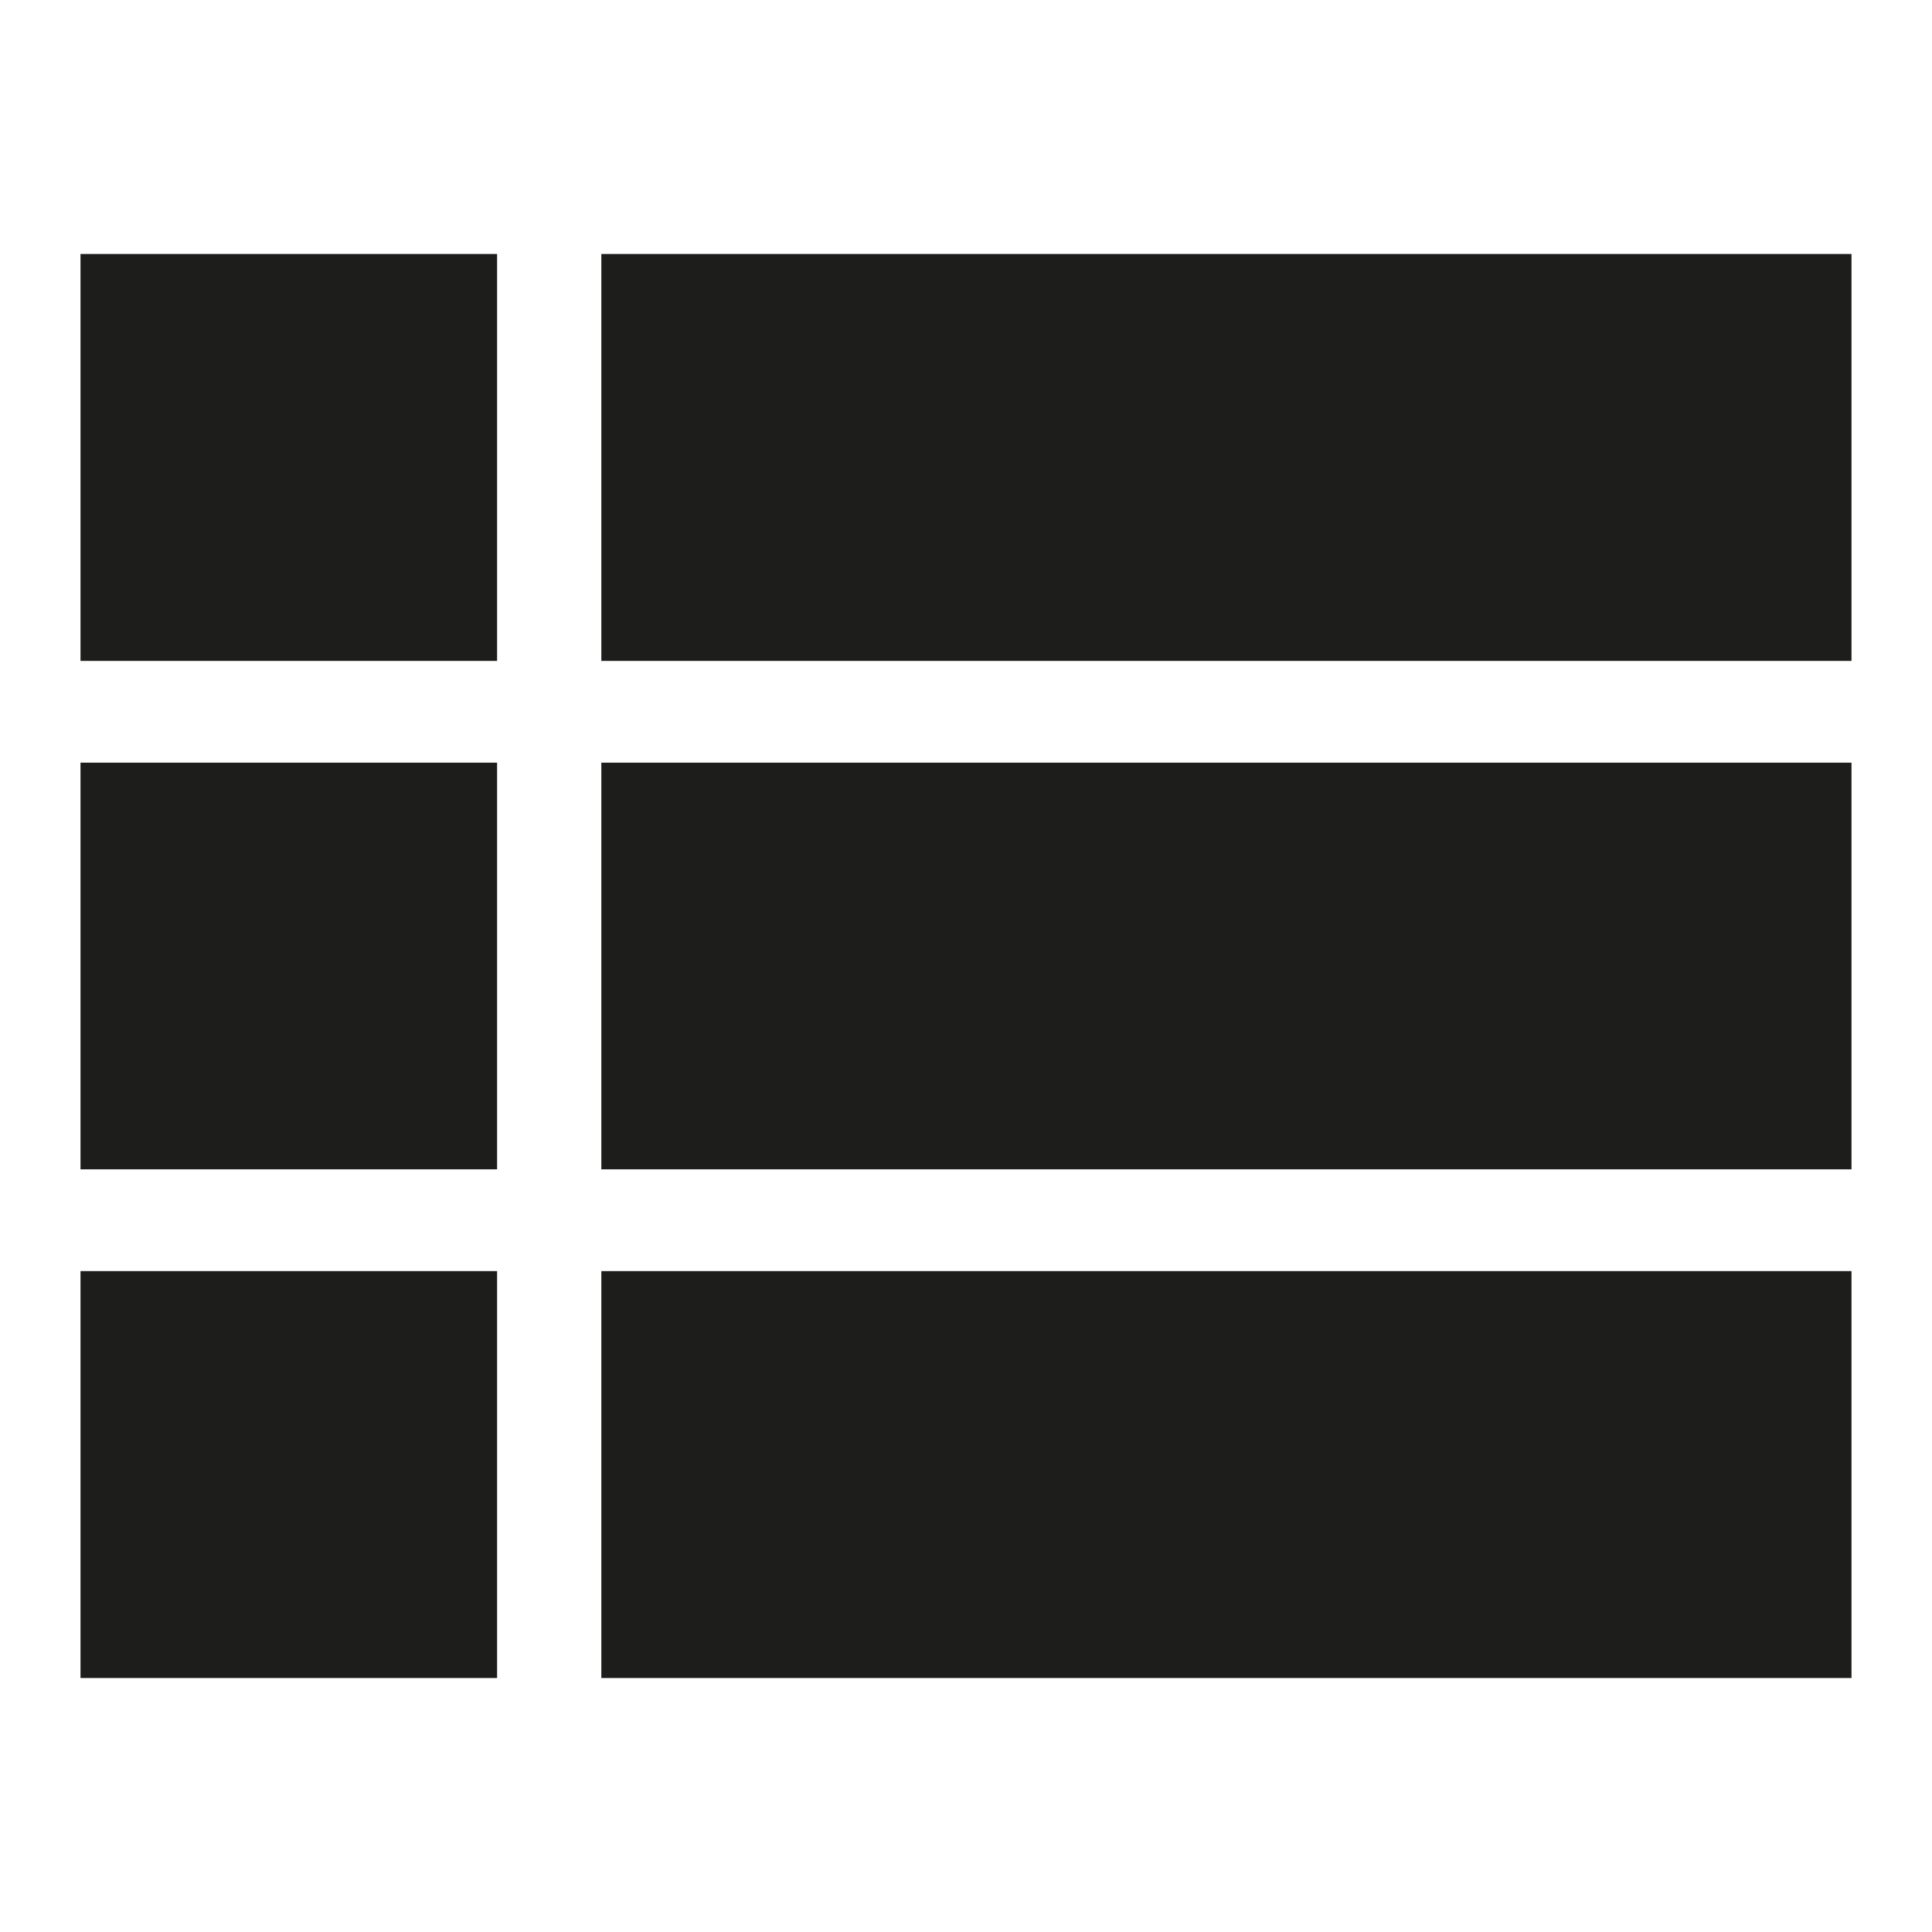
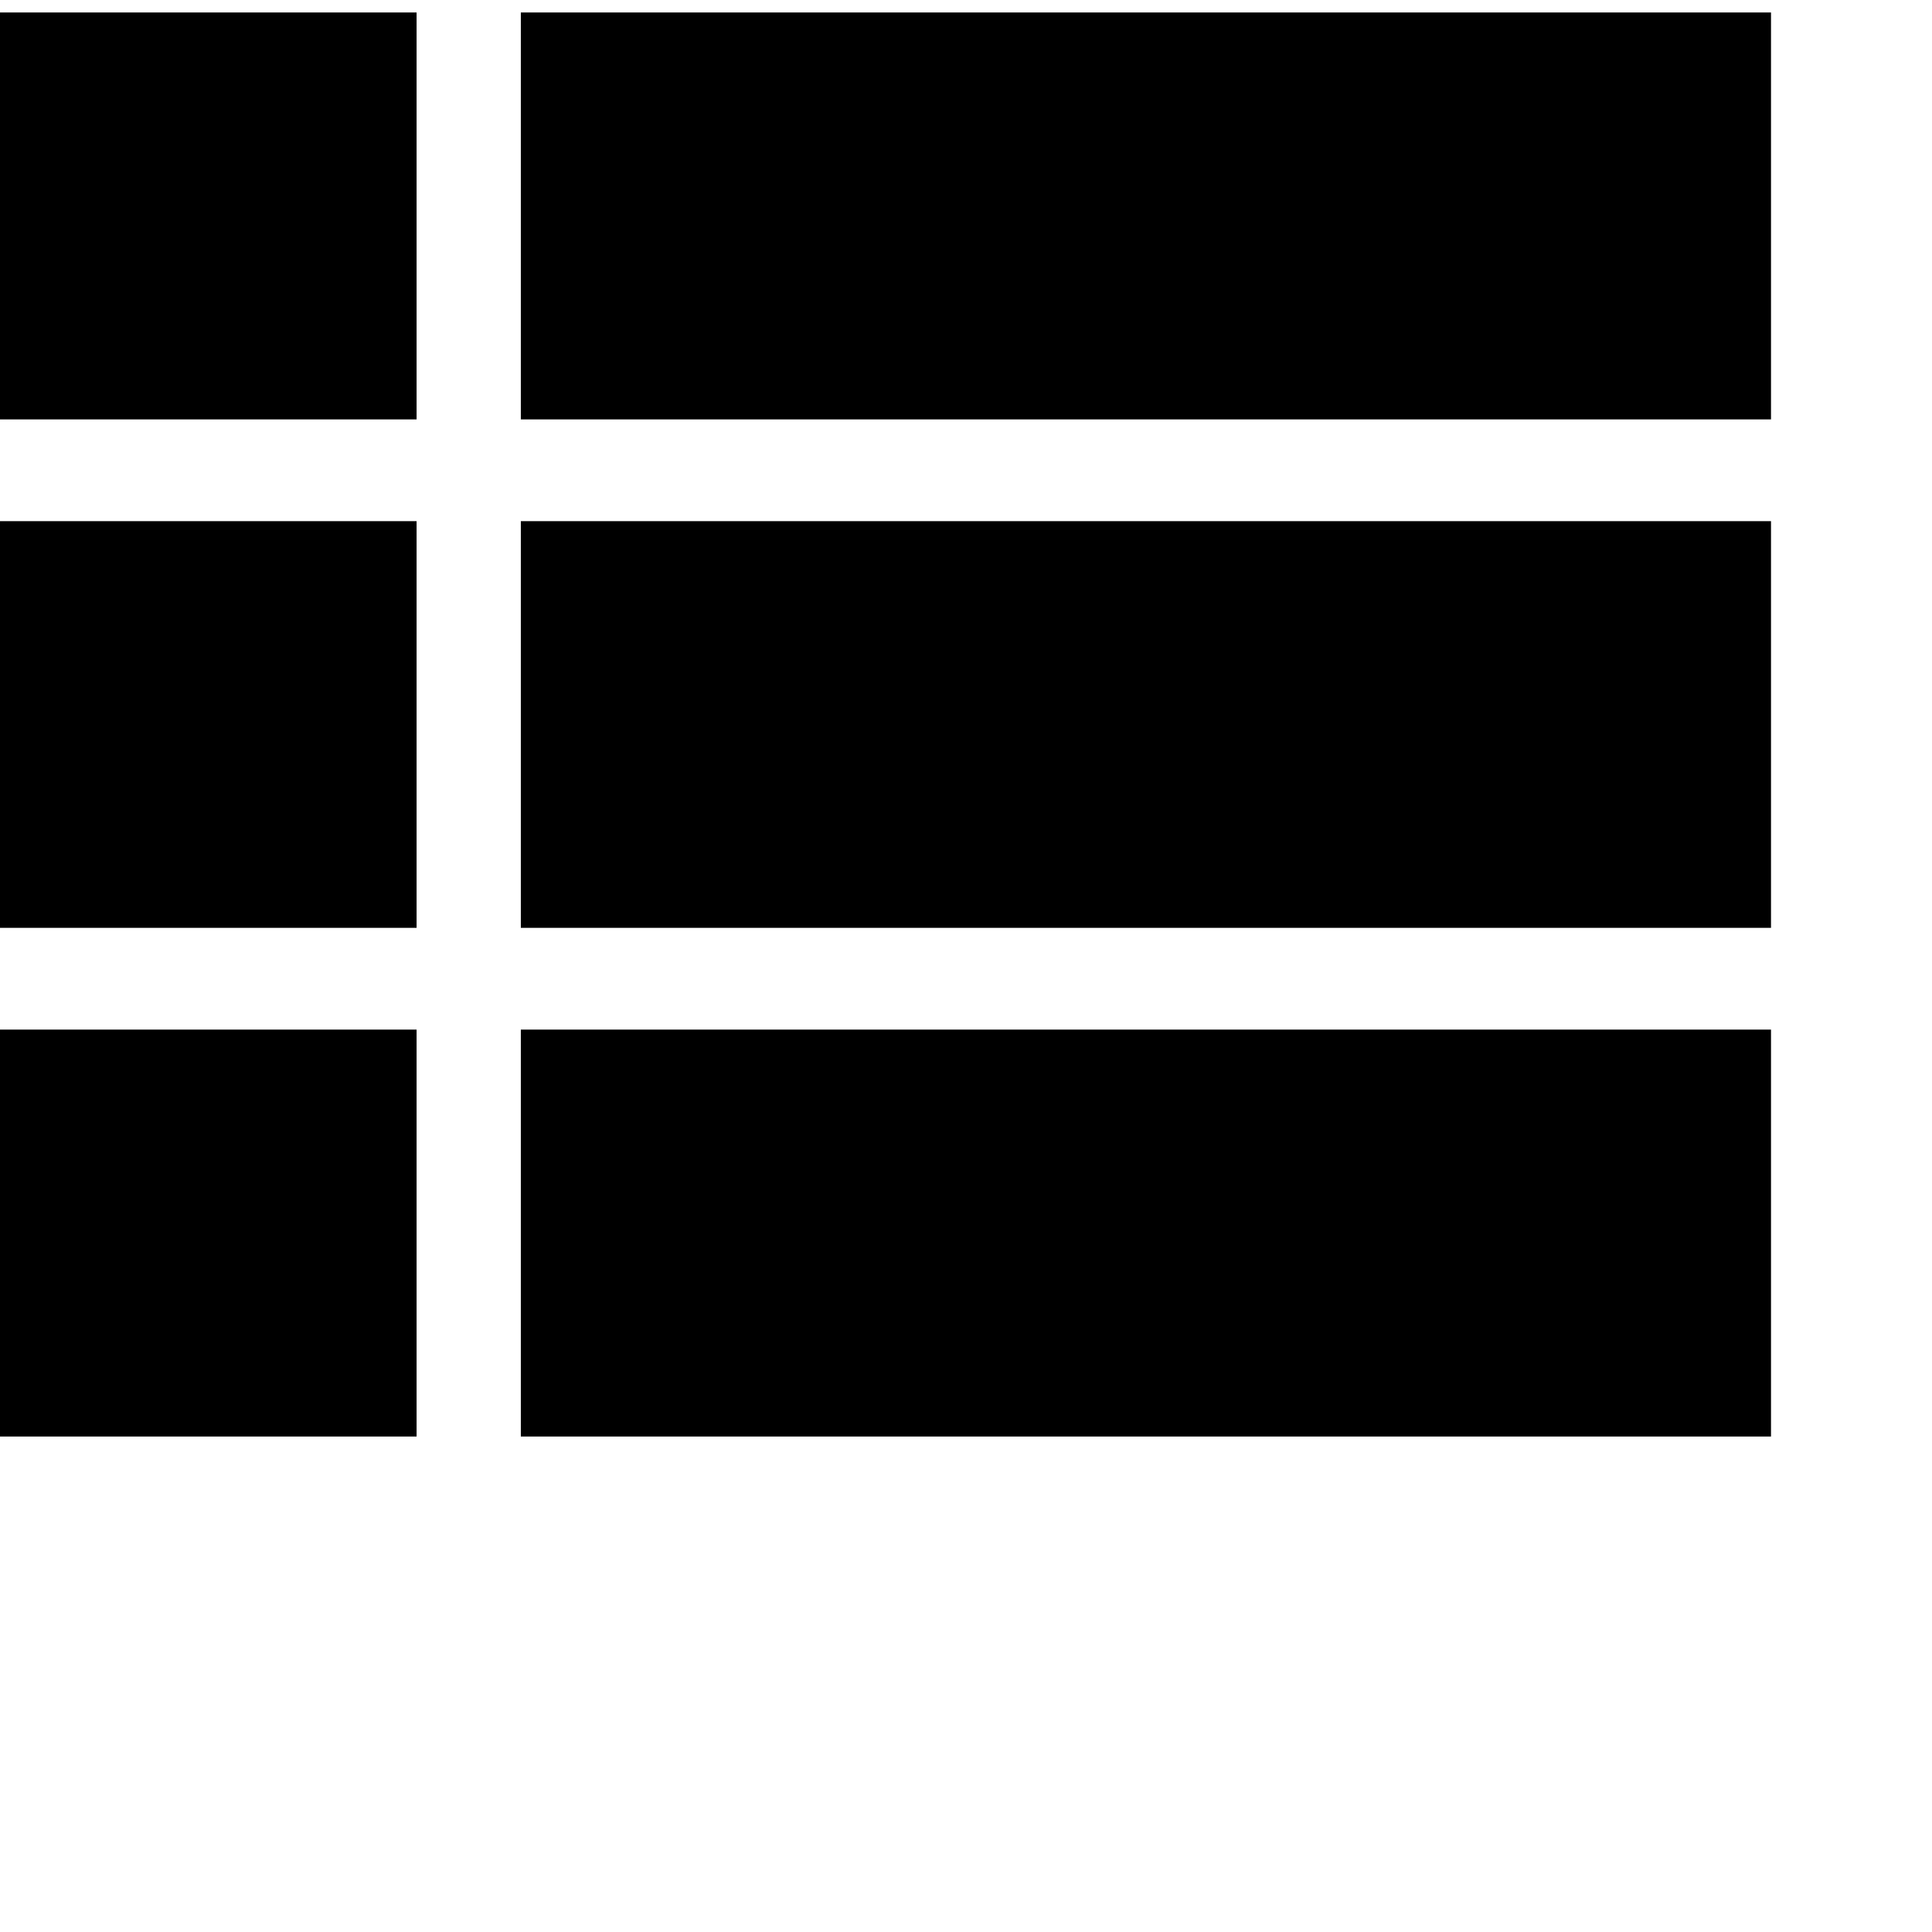
<svg xmlns="http://www.w3.org/2000/svg" width="24px" height="24px" viewBox="0 0 24 24" version="1.1">
-   <defs />
-   <g id="Page-1" stroke="none" stroke-width="1" fill="none" fill-rule="evenodd">
-     <g id="Artboard-12" fill="#1D1D1B">
-       <g id="biglist" transform="translate(1, 3)">
-         <path d="M0,11.526 L5.175,11.526 L5.175,6.474 L0,6.474 L0,11.526 Z M0,17.845 L5.175,17.845 L5.175,12.79 L0,12.79 L0,17.845 Z M0,5.21 L5.175,5.21 L5.175,0.155 L0,0.155 L0,5.21 Z M6.47,11.526 L22,11.526 L22,6.474 L6.47,6.474 L6.47,11.526 Z M6.47,17.845 L22,17.845 L22,12.79 L6.47,12.79 L6.47,17.845 Z M6.47,0.155 L6.47,5.21 L22,5.21 L22,0.155 L6.47,0.155 Z" id="Shape" />
-       </g>
-     </g>
-   </g>
+   <path d="M0,11.526 L5.175,11.526 L5.175,6.474 L0,6.474 L0,11.526 Z M0,17.845 L5.175,17.845 L5.175,12.79 L0,12.79 L0,17.845 Z M0,5.21 L5.175,5.21 L5.175,0.155 L0,0.155 L0,5.21 Z M6.47,11.526 L22,11.526 L22,6.474 L6.47,6.474 L6.47,11.526 Z M6.47,17.845 L22,17.845 L22,12.79 L6.47,12.79 L6.47,17.845 Z M6.47,0.155 L6.47,5.21 L22,5.21 L22,0.155 L6.47,0.155 Z" id="Shape" />
</svg>
